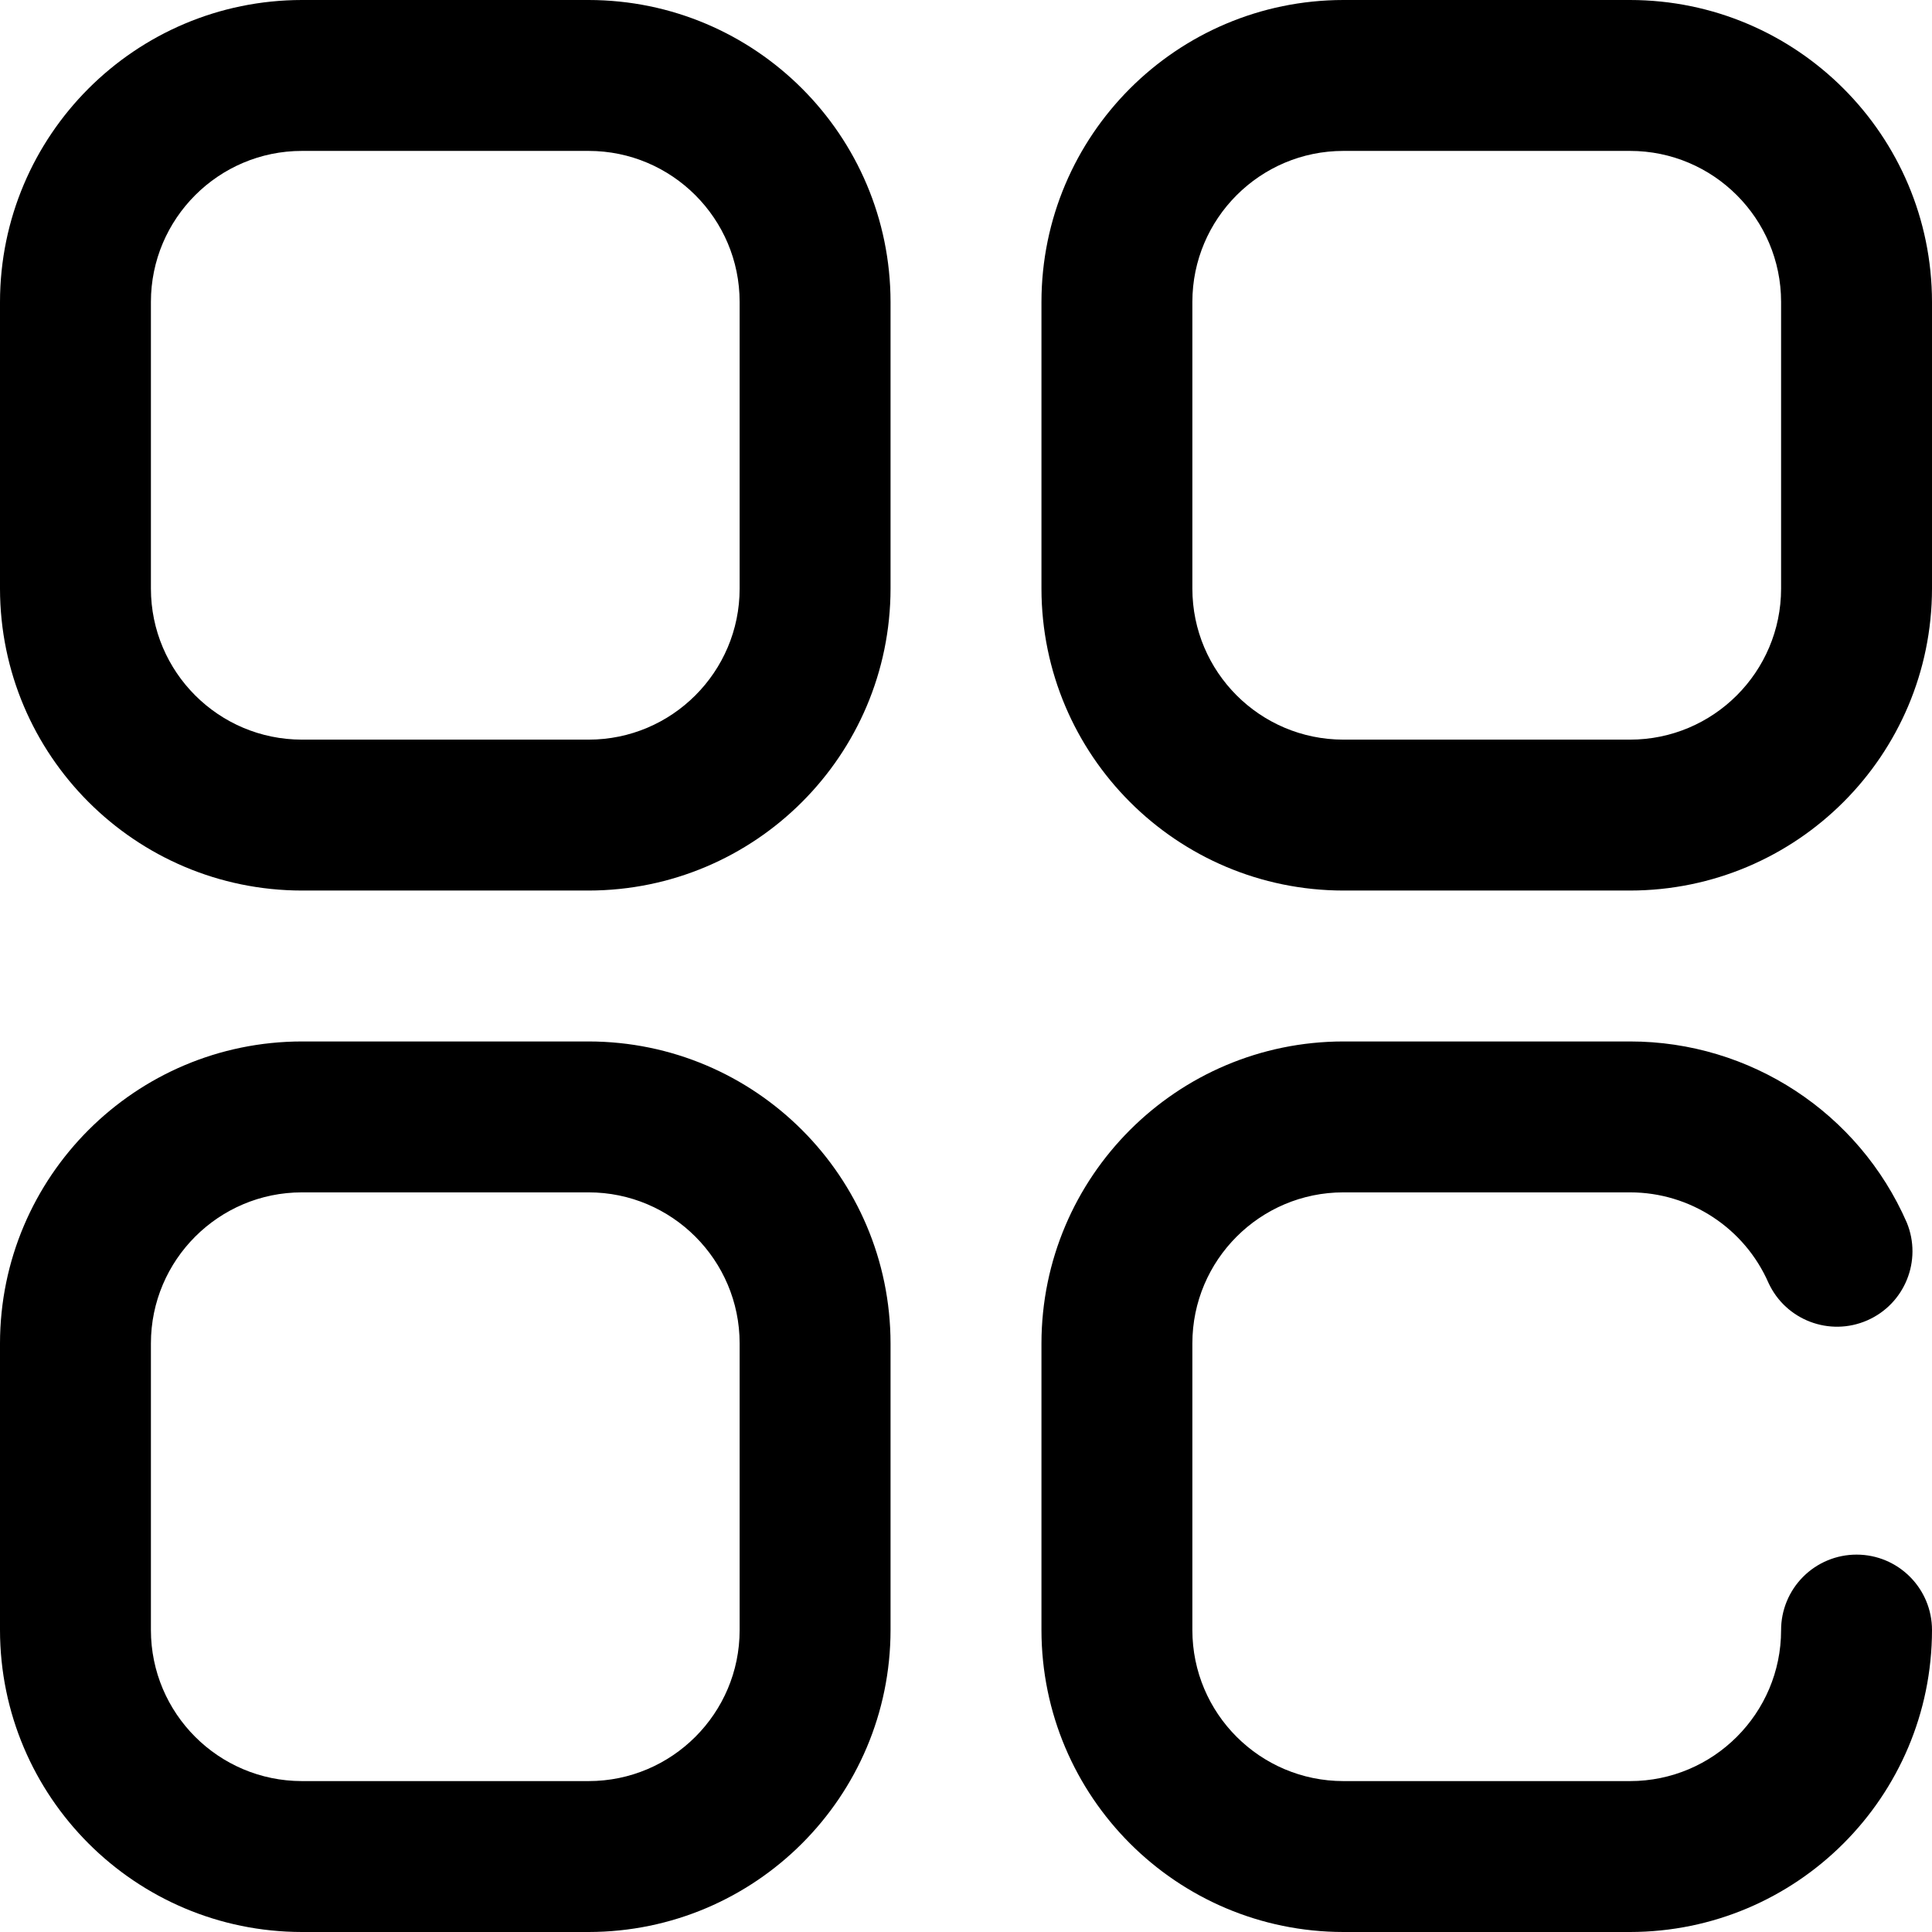
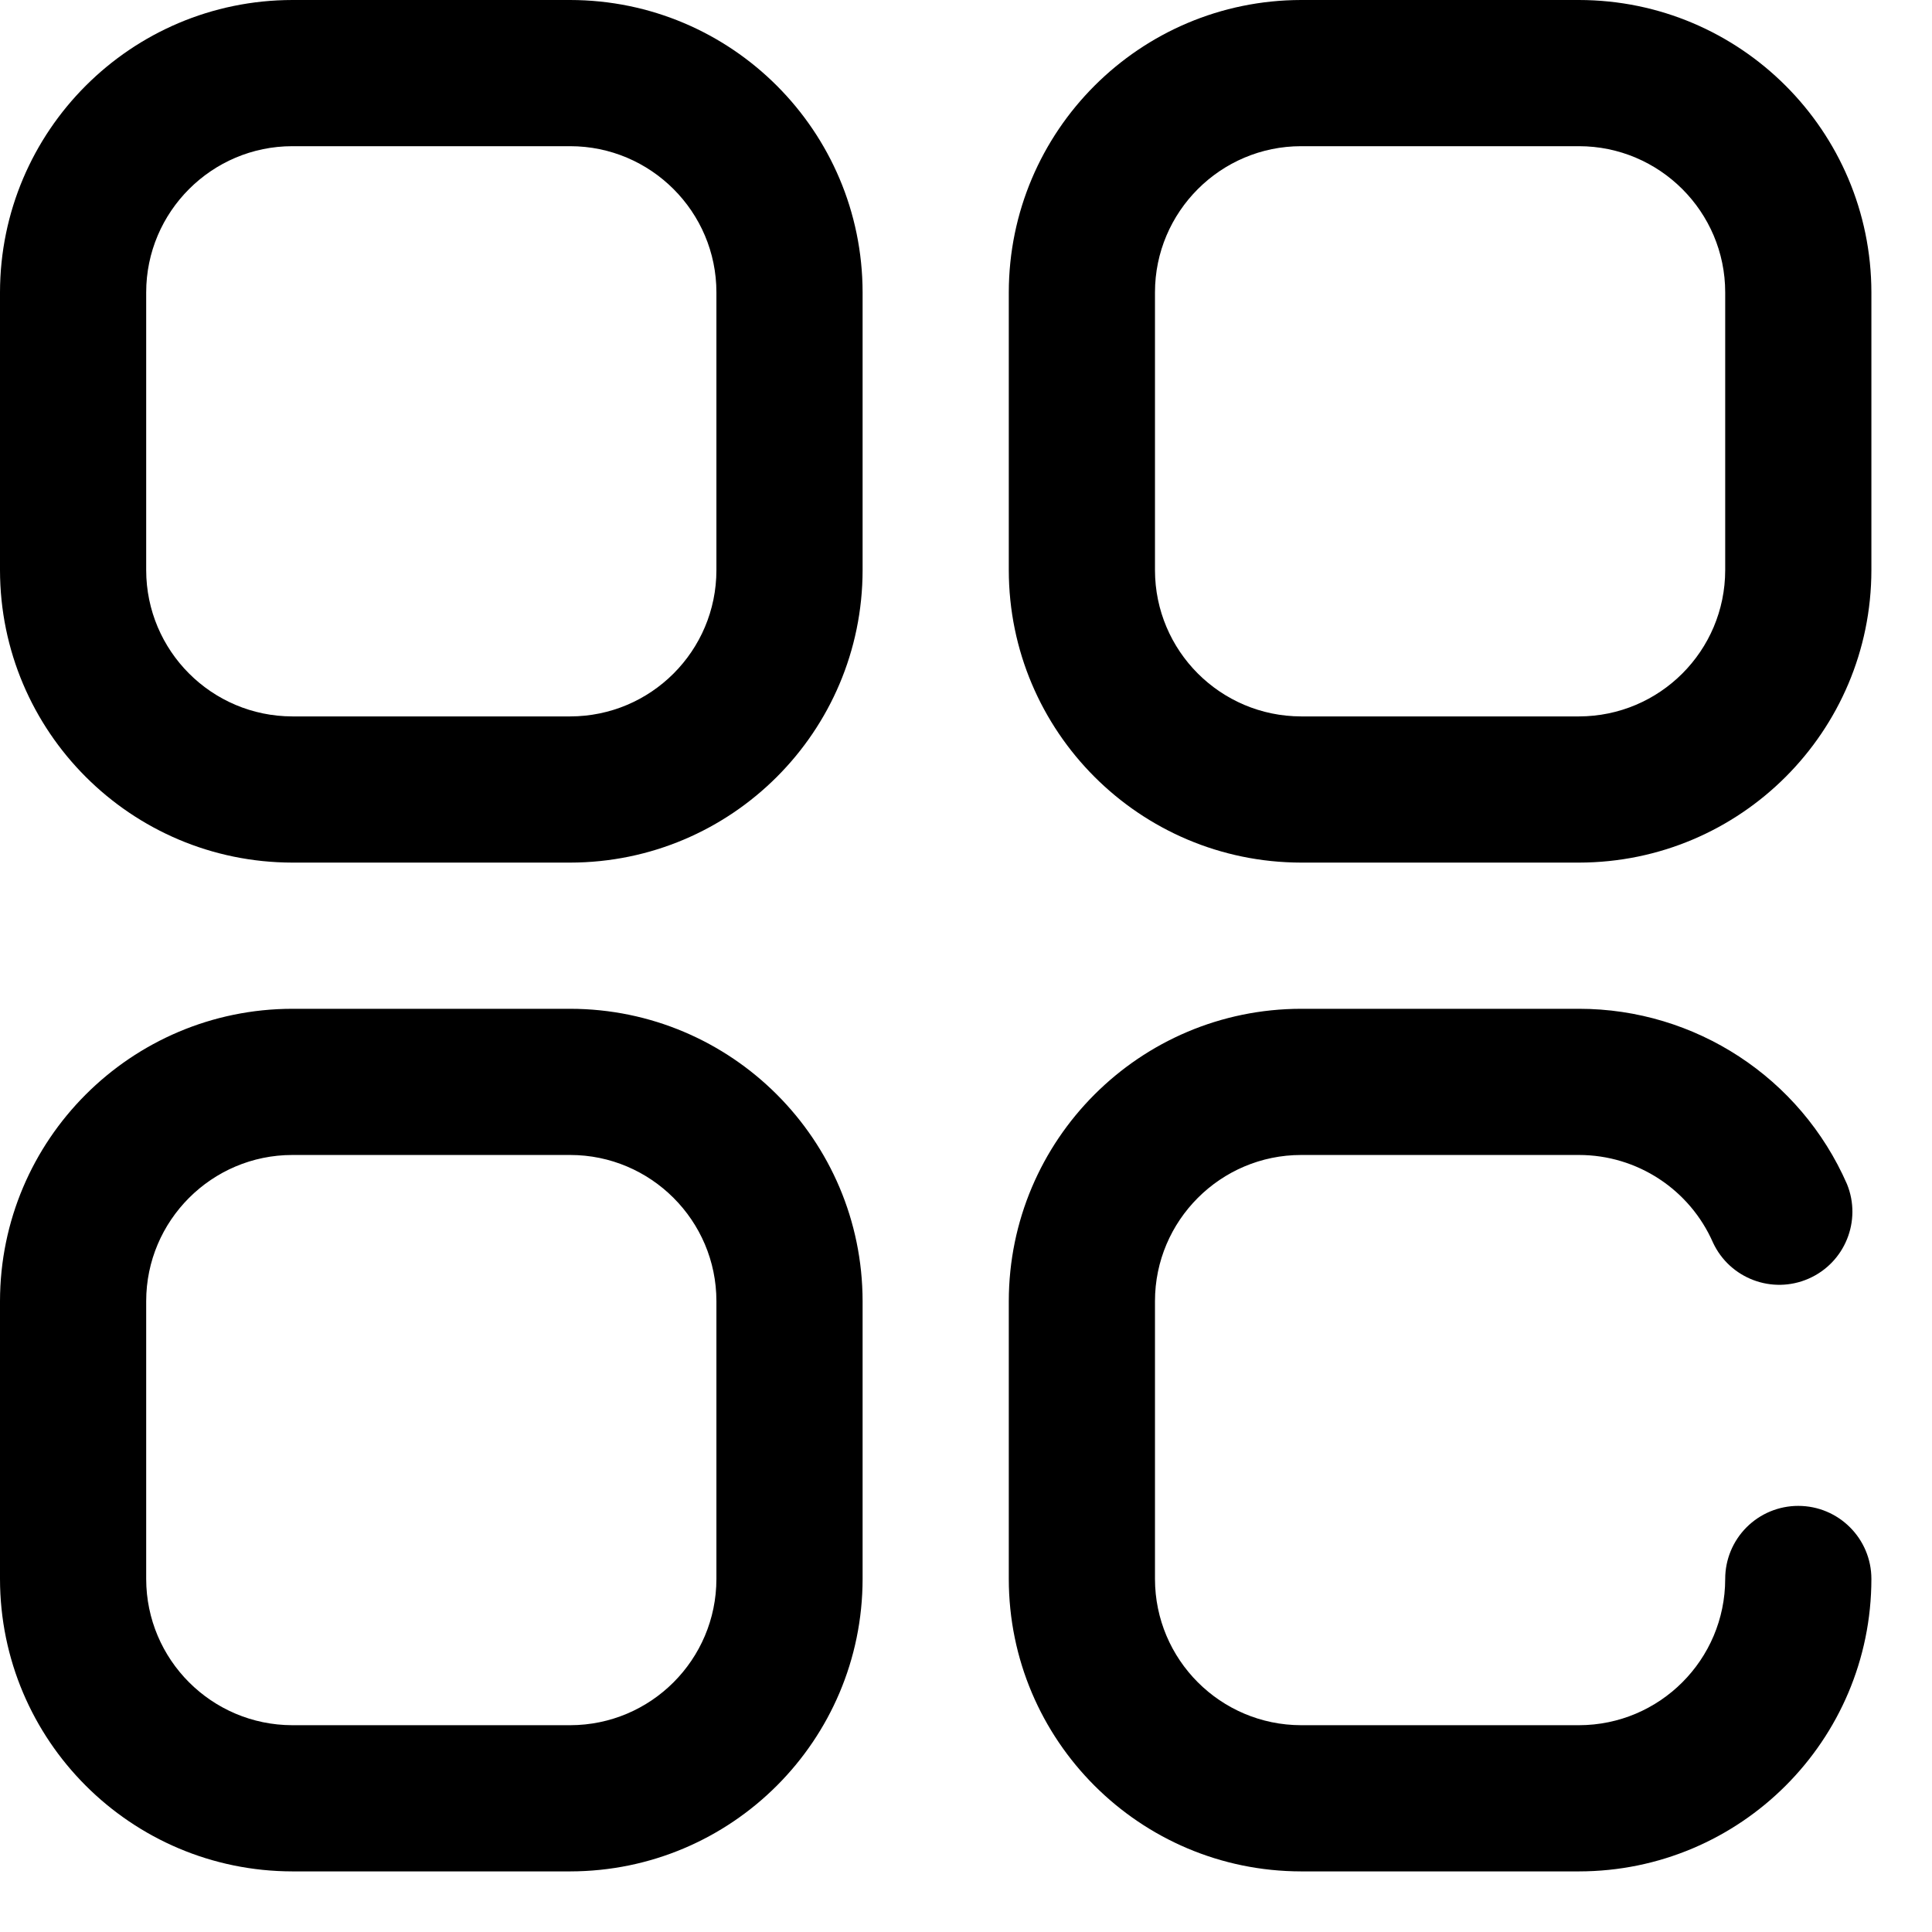
- <svg xmlns="http://www.w3.org/2000/svg" width="18" height="18" viewBox="0 0 18 18" fill="none">
-   <path d="M15.188 0h-2.672a2.816 2.816 0 0 0-2.813 2.813v2.671a2.816 2.816 0 0 0 2.813 2.813h2.671A2.816 2.816 0 0 0 18 5.484V2.813A2.816 2.816 0 0 0 15.187 0zm1.406 5.484c0 .776-.631 1.407-1.407 1.407h-2.671a1.408 1.408 0 0 1-1.407-1.407V2.813c0-.776.631-1.407 1.407-1.407h2.671c.776 0 1.407.631 1.407 1.407v2.671zM5.484 0H2.813A2.816 2.816 0 0 0 0 2.813v2.671a2.816 2.816 0 0 0 2.813 2.813h2.671a2.816 2.816 0 0 0 2.813-2.813V2.813A2.816 2.816 0 0 0 5.484 0zm1.407 5.484c0 .776-.631 1.407-1.407 1.407H2.813a1.408 1.408 0 0 1-1.407-1.407V2.813c0-.776.631-1.407 1.407-1.407h2.671c.776 0 1.407.631 1.407 1.407v2.671zM5.484 9.703H2.813A2.816 2.816 0 0 0 0 12.516v2.671A2.816 2.816 0 0 0 2.813 18h2.671a2.816 2.816 0 0 0 2.813-2.813v-2.671a2.816 2.816 0 0 0-2.813-2.813zm1.407 5.485c0 .775-.631 1.406-1.407 1.406H2.813a1.408 1.408 0 0 1-1.407-1.407v-2.671c0-.776.631-1.407 1.407-1.407h2.671c.776 0 1.407.631 1.407 1.407v2.671zm10.406-.704a.703.703 0 0 0-.703.704c0 .775-.631 1.406-1.407 1.406h-2.671a1.408 1.408 0 0 1-1.407-1.407v-2.671c0-.776.631-1.407 1.407-1.407h2.671c.56 0 1.066.332 1.29.844a.703.703 0 0 0 1.288-.563 2.813 2.813 0 0 0-2.578-1.687h-2.671a2.816 2.816 0 0 0-2.813 2.813v2.671A2.816 2.816 0 0 0 12.516 18h2.671A2.816 2.816 0 0 0 18 15.187a.703.703 0 0 0-.703-.703z" fill="#000" />
+ <svg xmlns="http://www.w3.org/2000/svg" width="27" height="27" viewBox="0 0 27 27" fill="none">
+   <path d="M22.066 0h-3.882a4.091 4.091 0 0 0-4.086 4.086v3.882a4.091 4.091 0 0 0 4.086 4.087h3.882a4.091 4.091 0 0 0 4.087-4.087V4.086A4.091 4.091 0 0 0 22.066 0zm2.044 7.968a2.046 2.046 0 0 1-2.044 2.044h-3.882a2.046 2.046 0 0 1-2.043-2.044V4.086c0-1.126.917-2.043 2.043-2.043h3.882c1.127 0 2.044.917 2.044 2.043v3.882zM7.968 0H4.086A4.091 4.091 0 0 0 0 4.086v3.882a4.091 4.091 0 0 0 4.086 4.087h3.882a4.091 4.091 0 0 0 4.087-4.087V4.086A4.091 4.091 0 0 0 7.968 0zm2.044 7.968a2.045 2.045 0 0 1-2.044 2.044H4.086a2.046 2.046 0 0 1-2.043-2.044V4.086c0-1.126.917-2.043 2.043-2.043h3.882c1.127 0 2.044.917 2.044 2.043v3.882zm-2.044 6.13H4.086A4.091 4.091 0 0 0 0 18.184v3.882a4.091 4.091 0 0 0 4.086 4.087h3.882a4.091 4.091 0 0 0 4.087-4.087v-3.882a4.091 4.091 0 0 0-4.087-4.086zm2.044 7.968a2.046 2.046 0 0 1-2.044 2.044H4.086a2.046 2.046 0 0 1-2.043-2.044v-3.882c0-1.126.917-2.043 2.043-2.043h3.882c1.127 0 2.044.917 2.044 2.043v3.882zm15.119-1.021a1.02 1.02 0 0 0-1.021 1.021 2.046 2.046 0 0 1-2.044 2.044h-3.882a2.046 2.046 0 0 1-2.043-2.044v-3.882c0-1.126.917-2.043 2.043-2.043h3.882c.813 0 1.548.481 1.874 1.226a1.022 1.022 0 0 0 1.872-.819 4.088 4.088 0 0 0-3.746-2.45h-3.882a4.09 4.09 0 0 0-4.086 4.086v3.882a4.09 4.09 0 0 0 4.086 4.087h3.882a4.09 4.09 0 0 0 4.087-4.087c0-.564-.458-1.021-1.022-1.021z" fill="#000" />
</svg>
